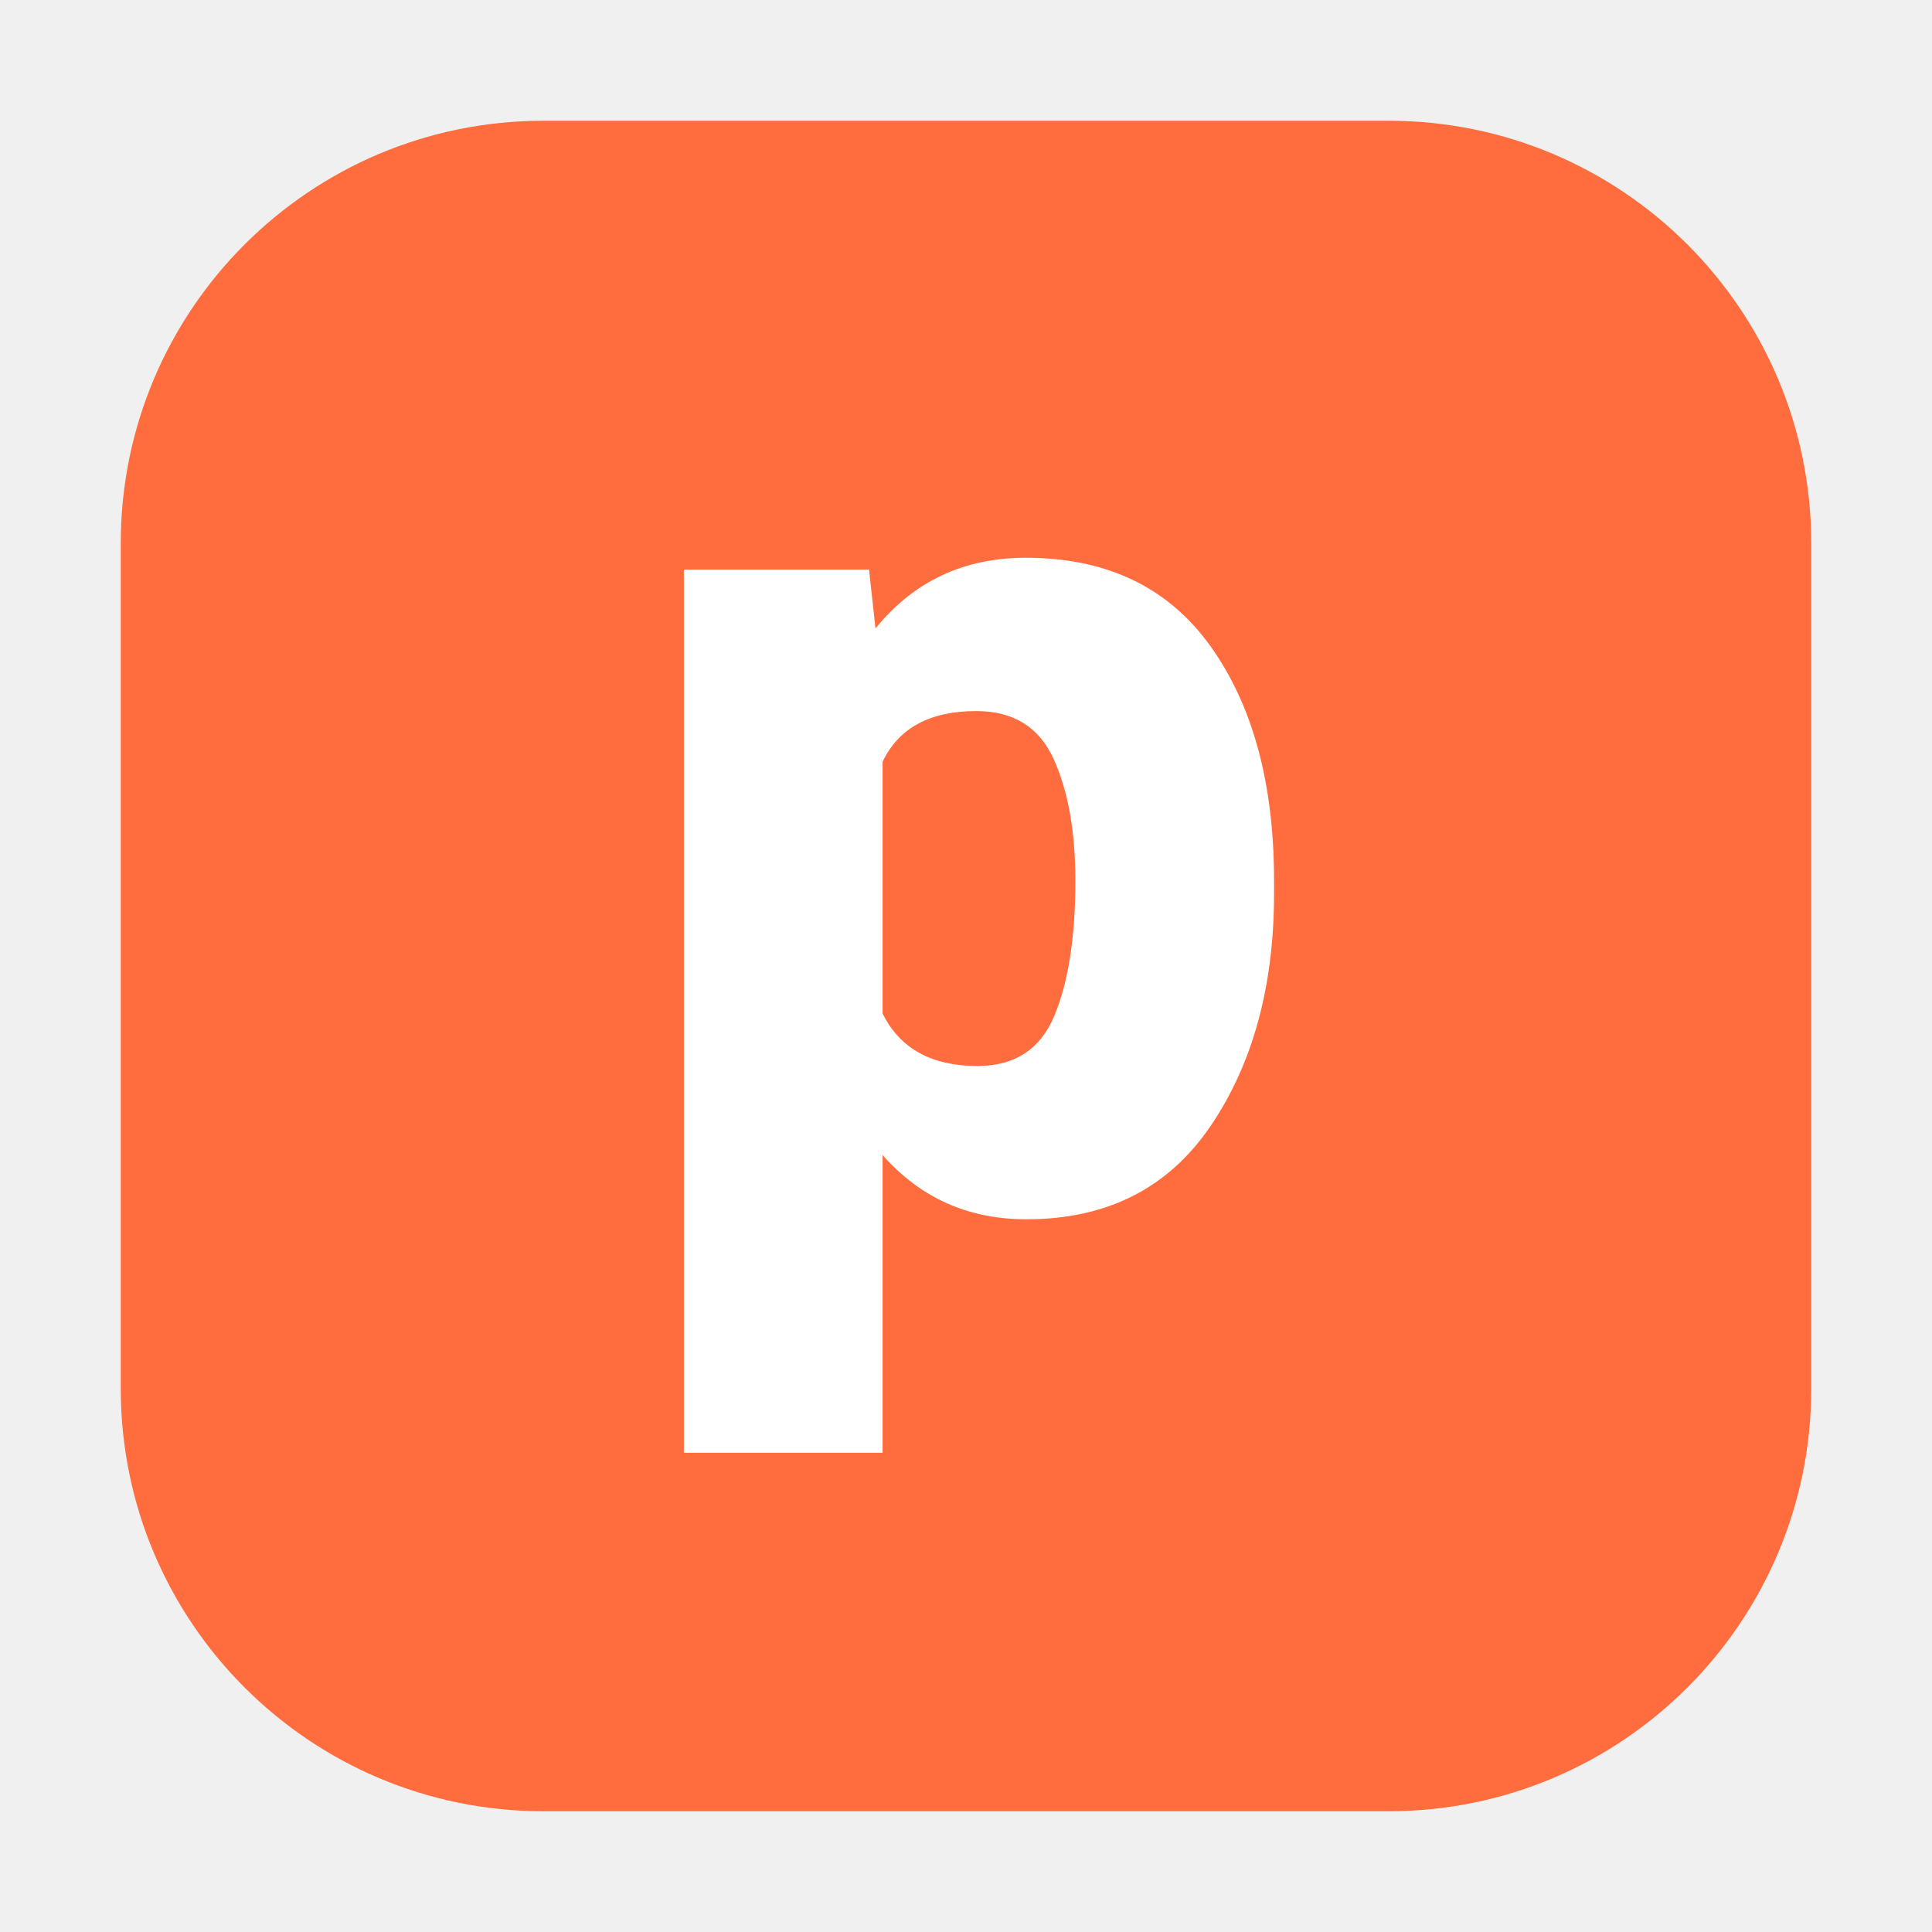
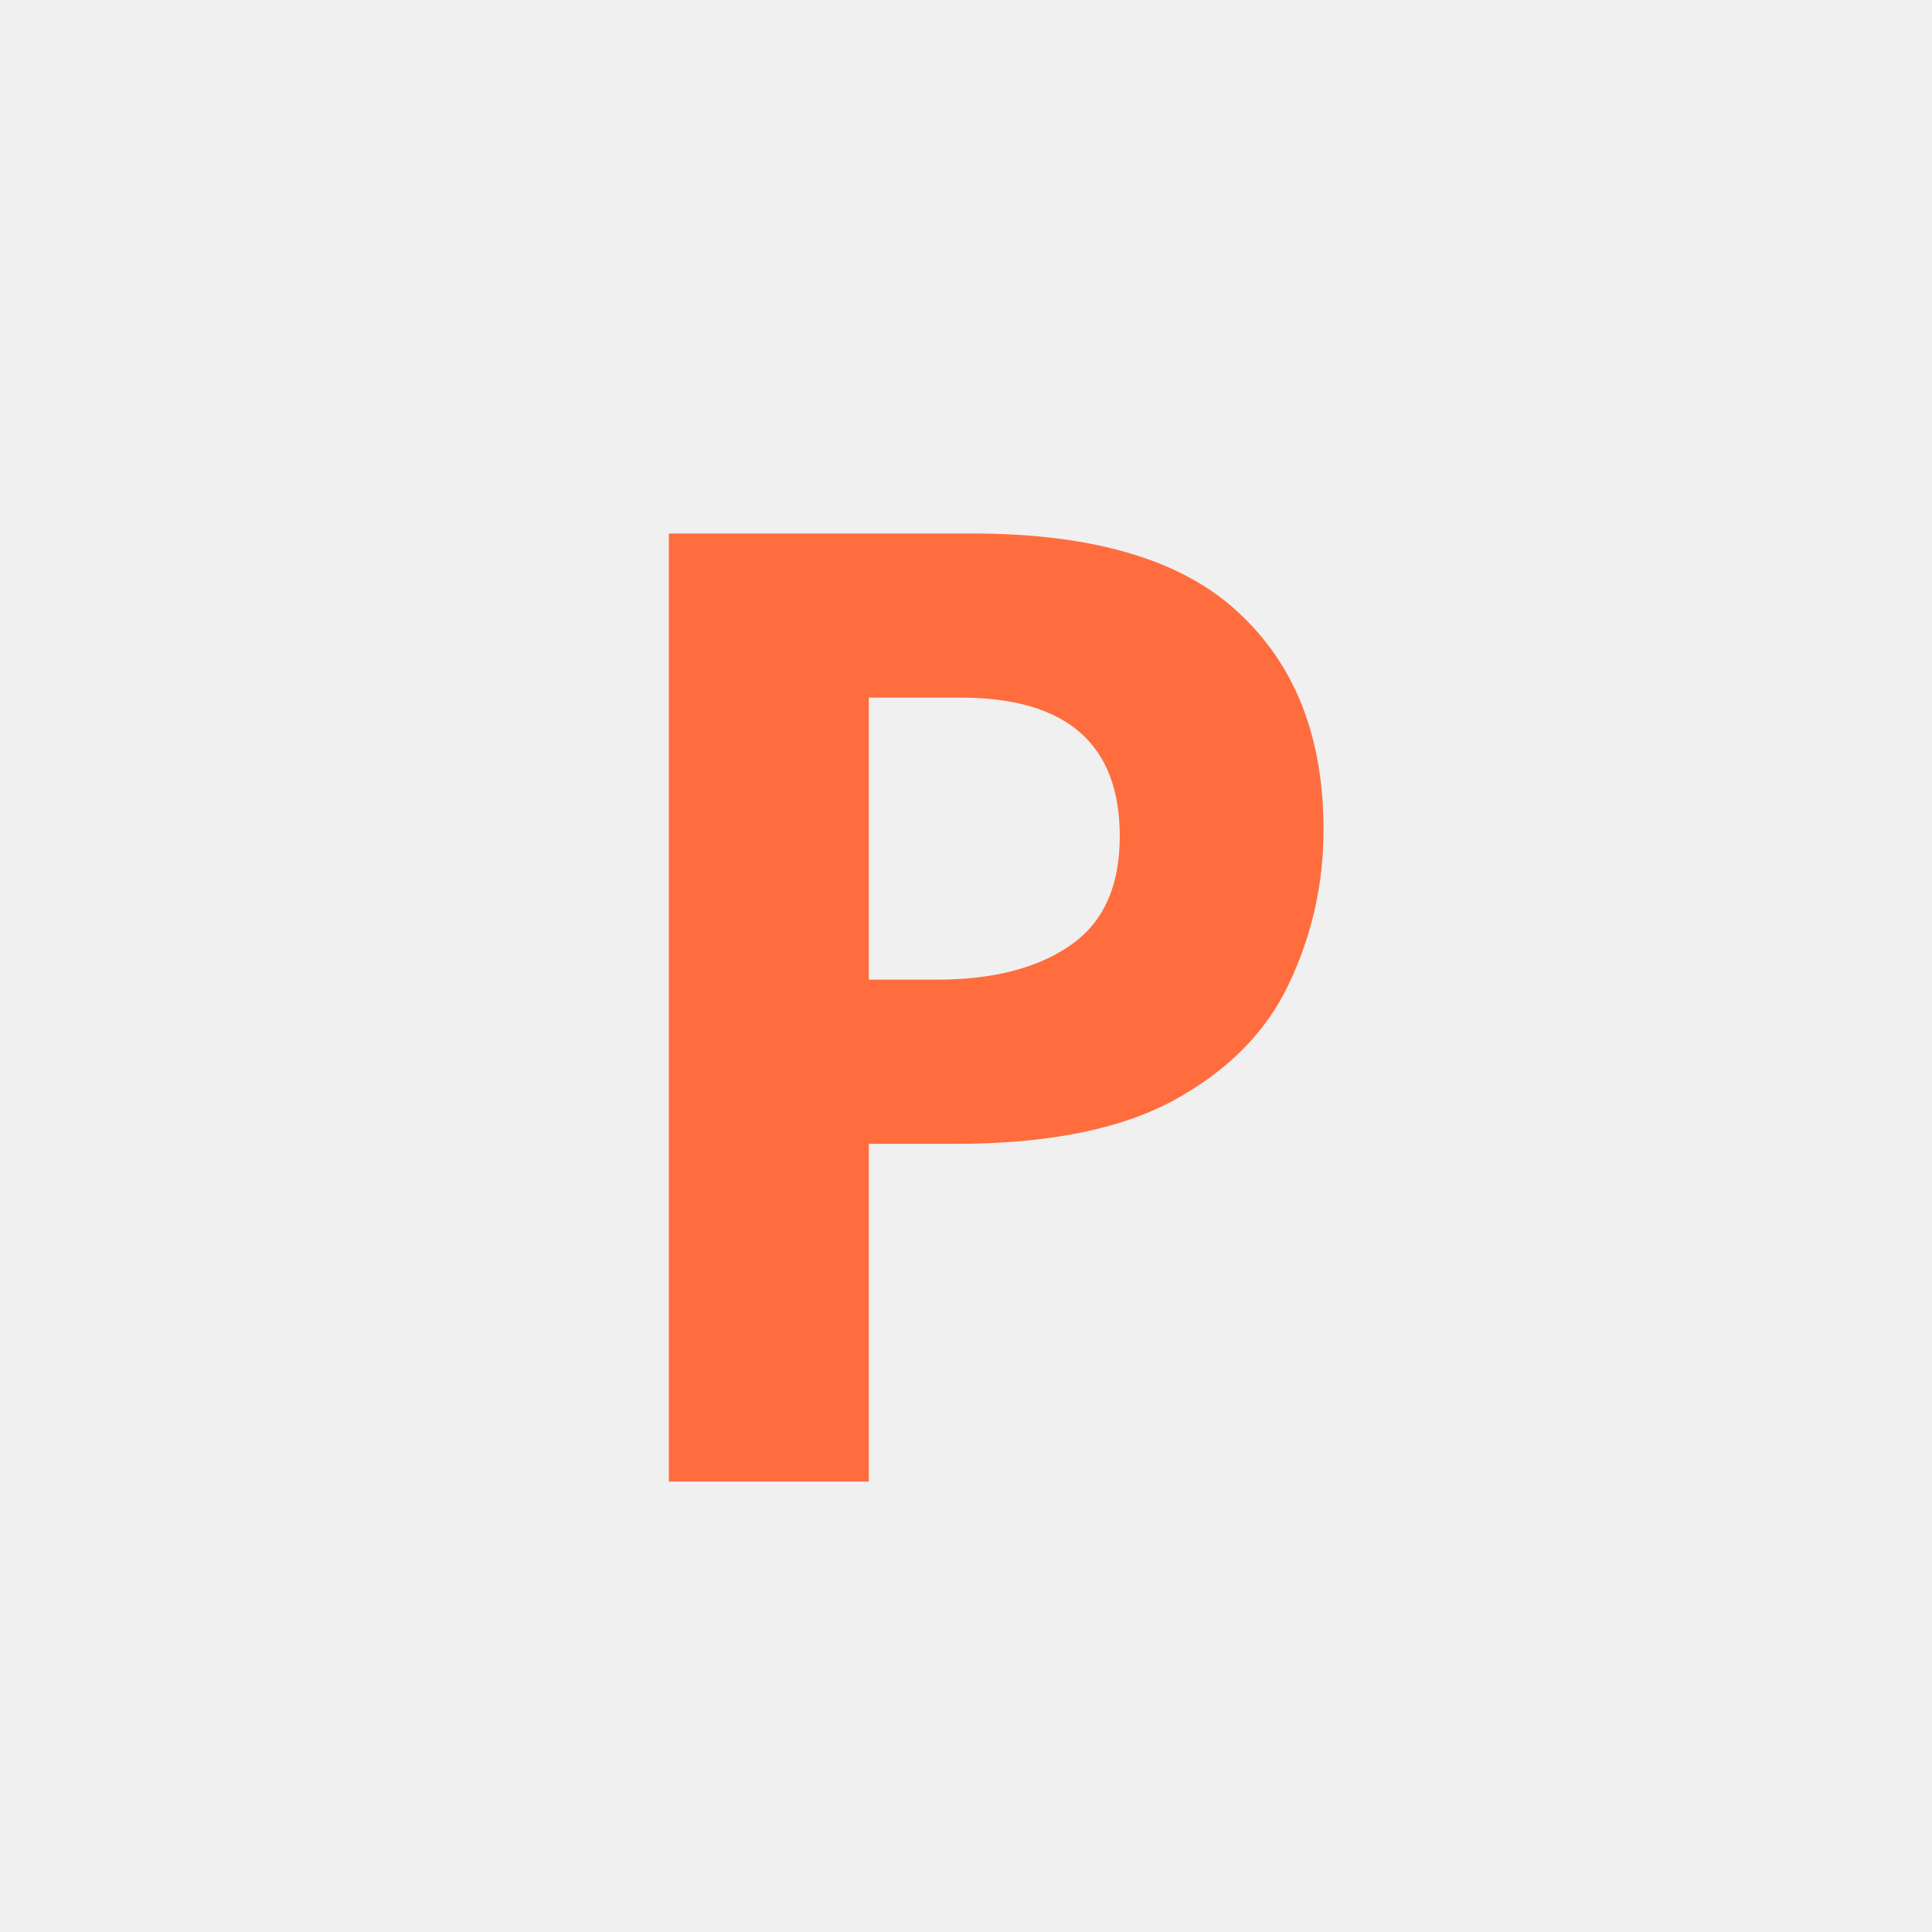
- <svg xmlns="http://www.w3.org/2000/svg" width="512" height="512" viewBox="0 0 512 512" role="img" aria-label="pulp icon">
-   <rect x="32" y="32" width="448" height="448" rx="112" fill="#FF6D3F" />
-   <text x="256" y="320" text-anchor="middle" font-family="Syne, system-ui, -apple-system, Segoe UI, Roboto, Arial, sans-serif" font-size="320" font-weight="800" fill="#FFFFFF" letter-spacing="-0.04em">p</text>
+ <svg xmlns="http://www.w3.org/2000/svg" viewBox="0 0 32 32">
+   <text x="16" y="16" font-family="Syne, sans-serif" font-weight="800" font-size="22" fill="#FF6D3F" text-anchor="middle" dominant-baseline="central">P</text>
</svg>
